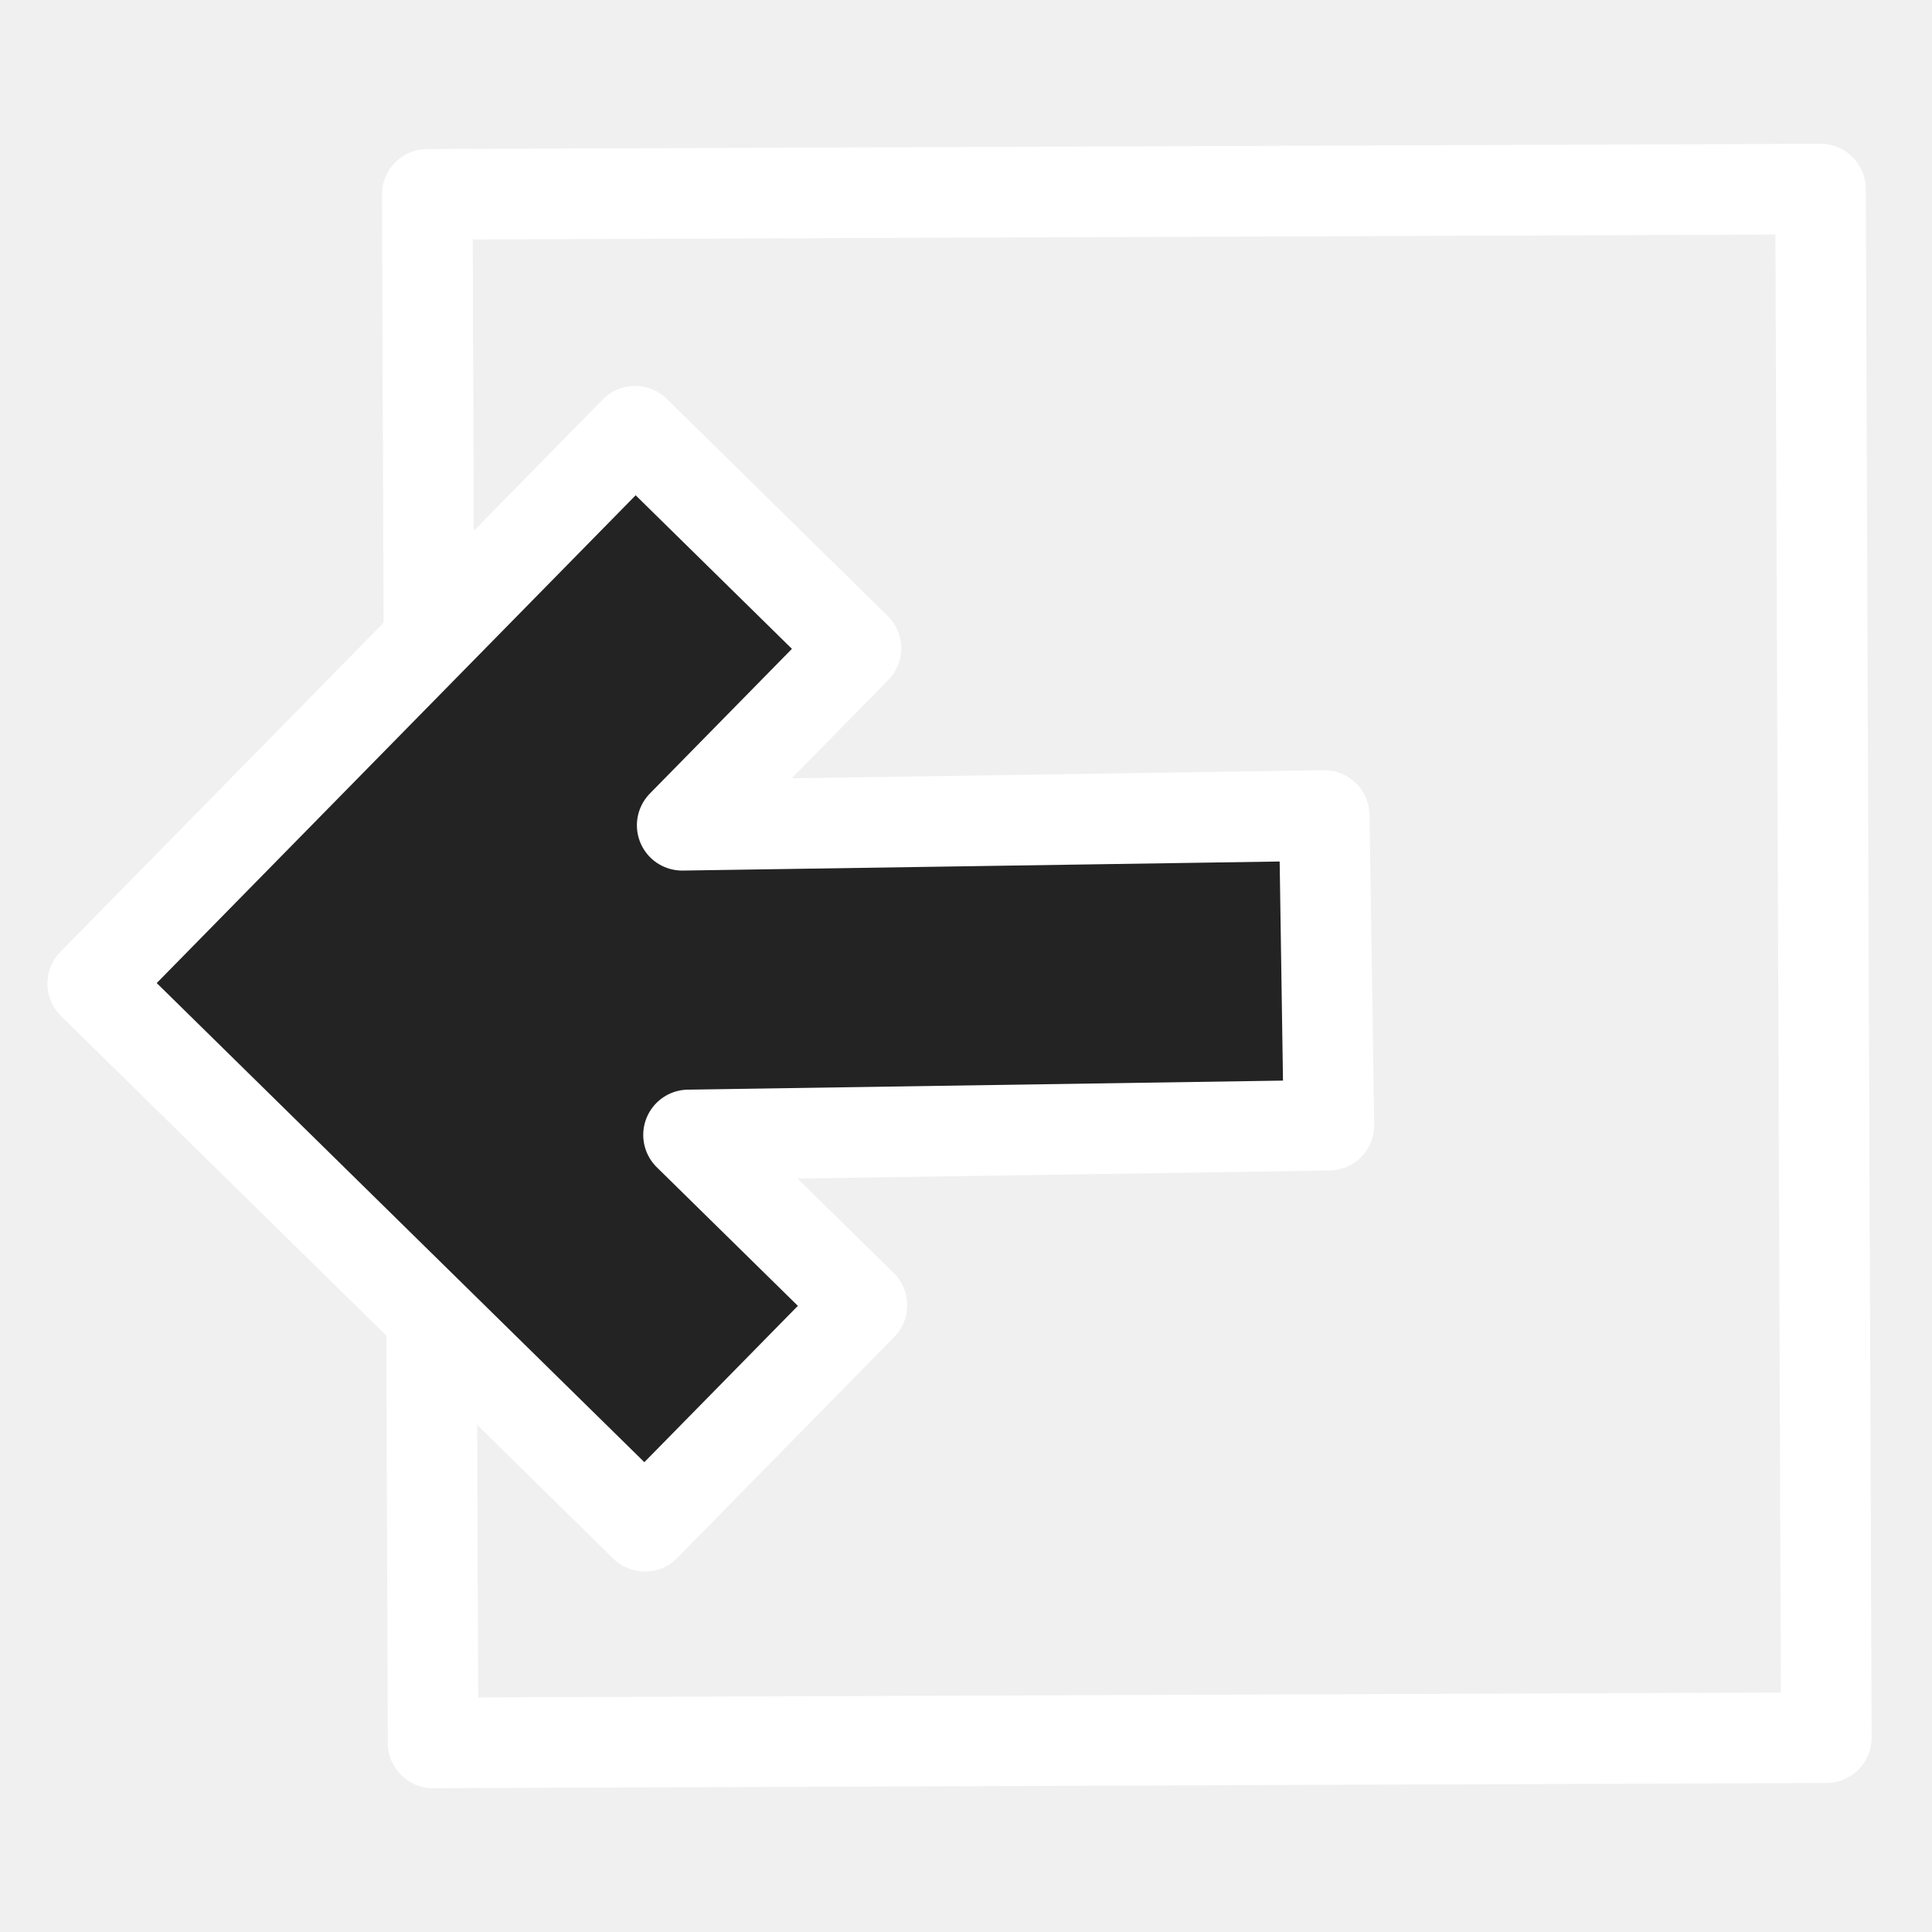
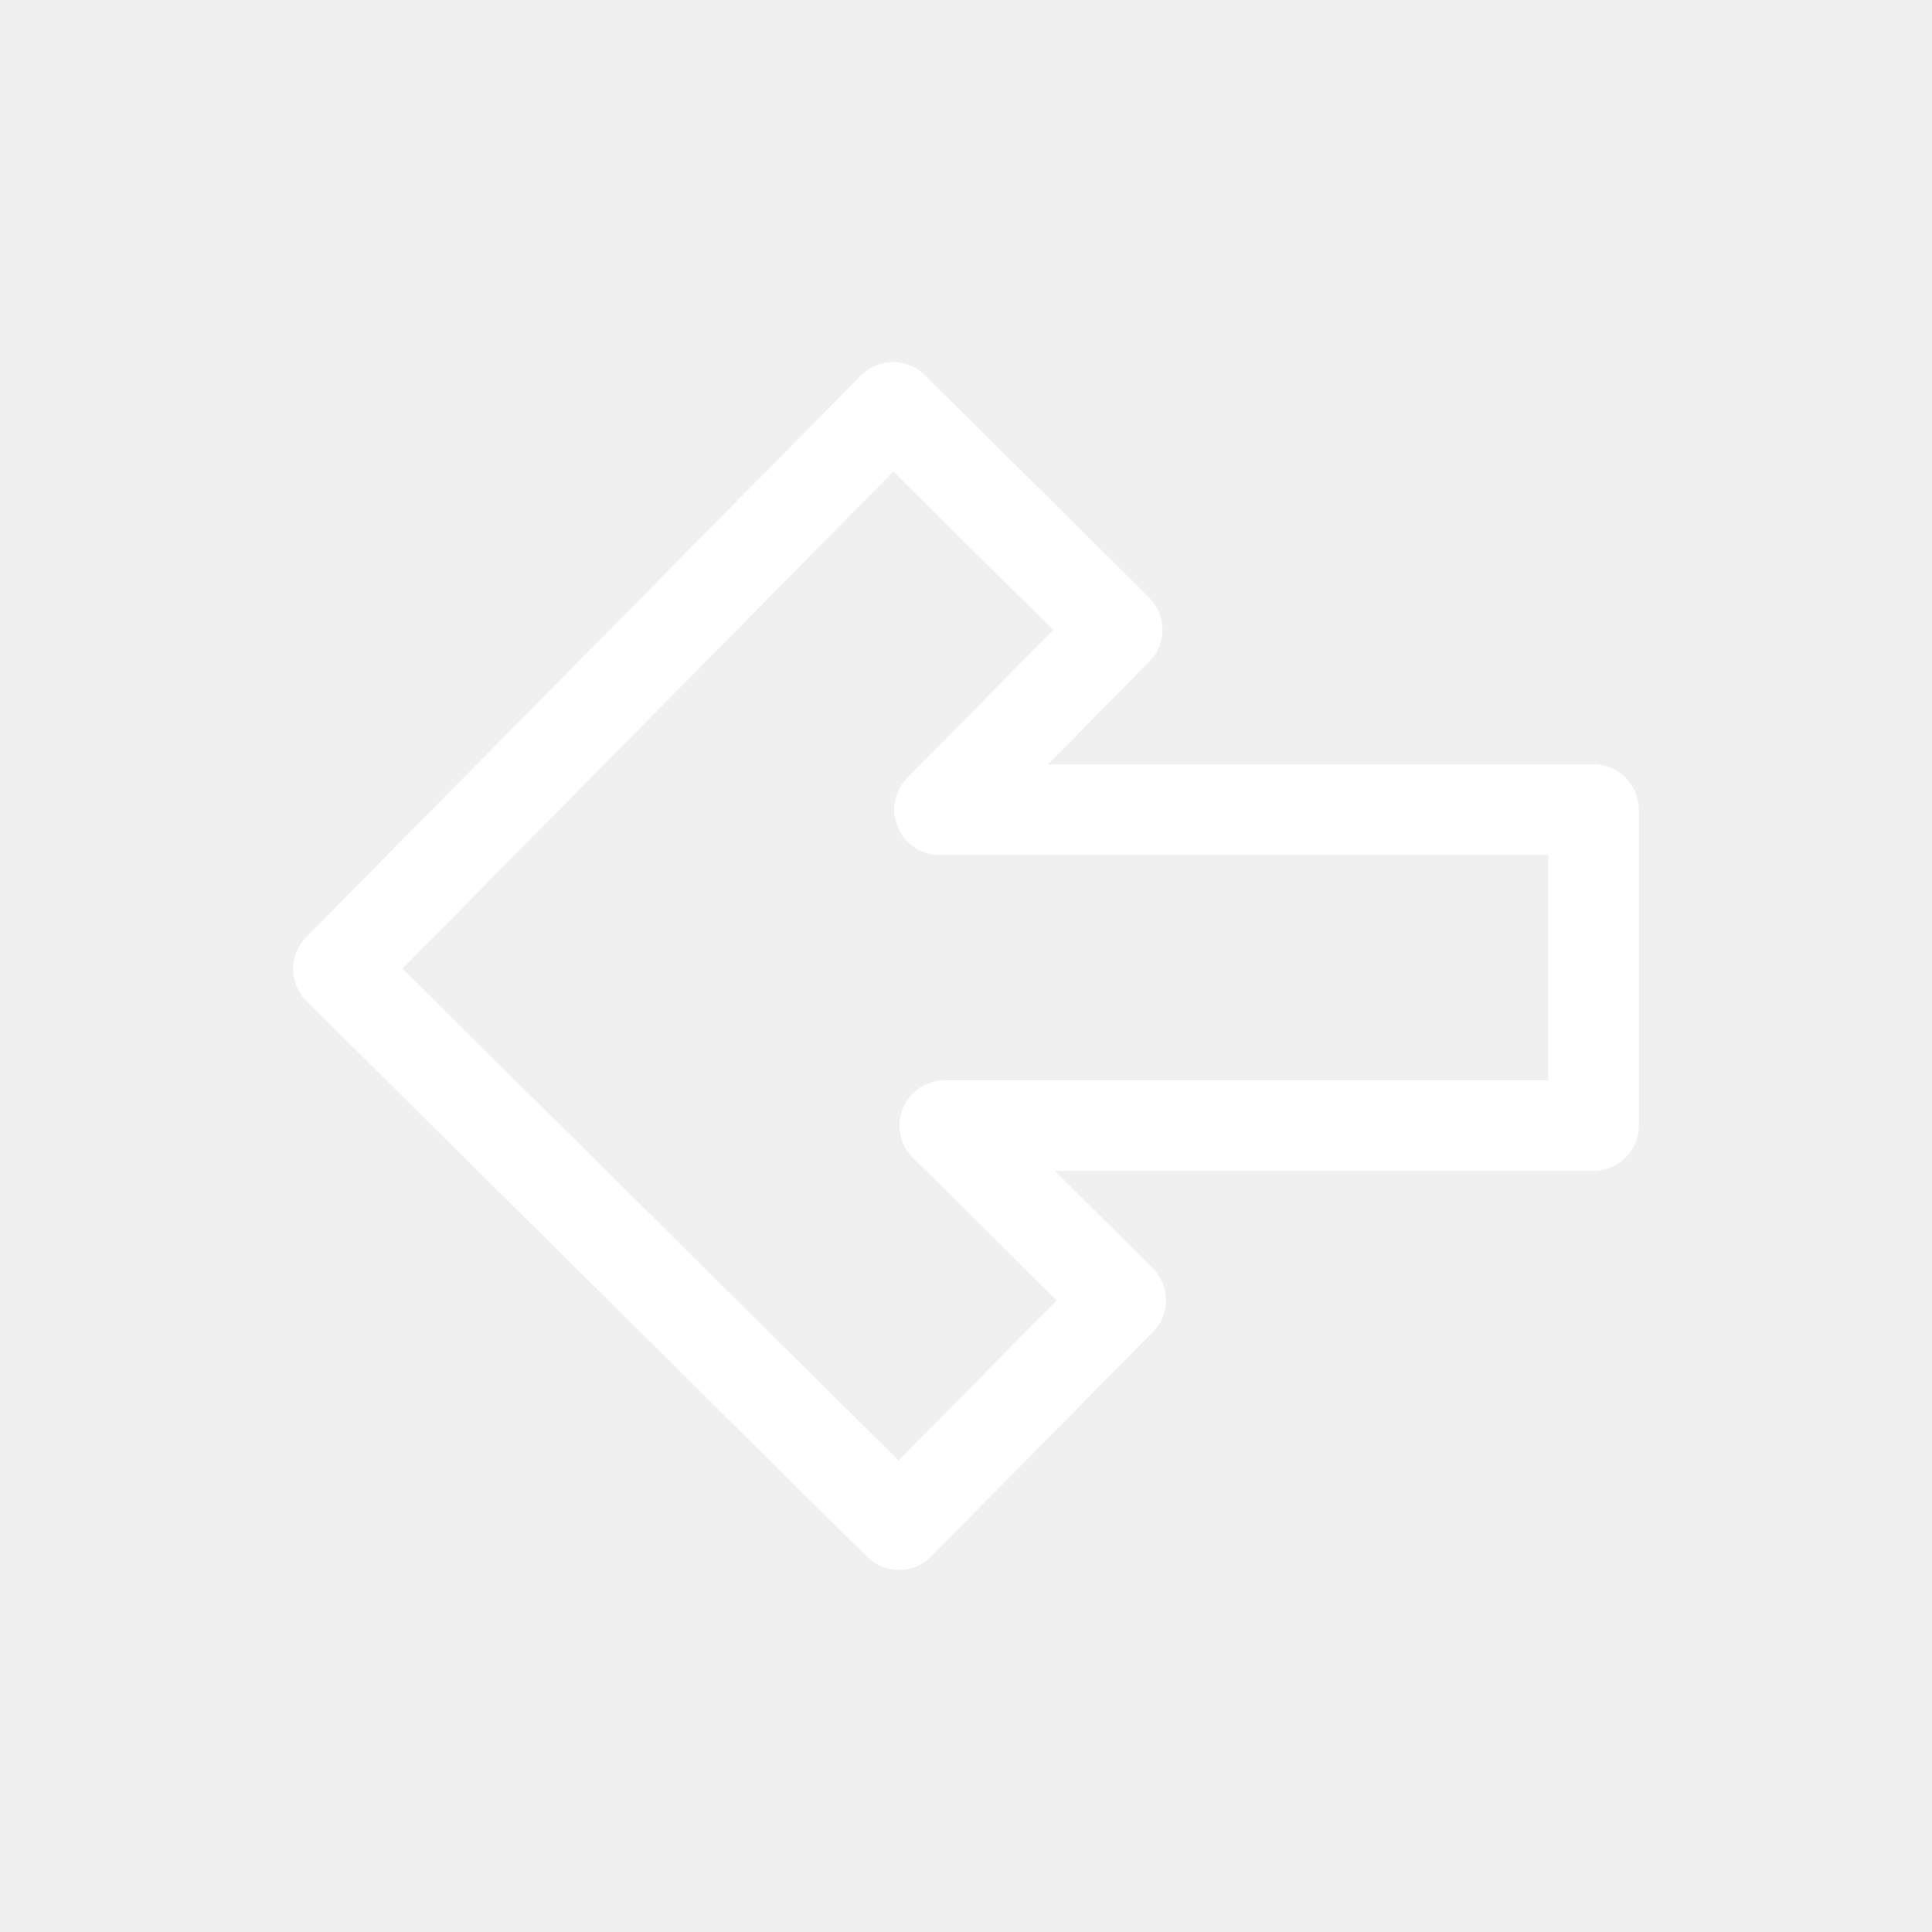
<svg xmlns="http://www.w3.org/2000/svg" width="64" height="64" viewBox="0 0 64 64" version="1.1" id="svg10">
  <defs id="defs14" />
-   <g id="g838" transform="matrix(1.025638,0,0,1.025979,-2.67803,3.14474)" style="display:inline;stroke-width:2.925;stroke-miterlimit:4;stroke-dasharray:none">
-     <rect transform="matrix(0.00376076,0.9999929,0.9999929,-0.00376076,0,0)" y="16.399" x="3.271" height="45" width="50" id="rect7837" style="fill:none;fill-opacity:1;fill-rule:nonzero;stroke:#ffffff;stroke-width:2.925;stroke-linecap:round;stroke-linejoin:round;stroke-miterlimit:4;stroke-dasharray:none;stroke-opacity:1" />
-     <path id="path7561-4" d="M 23.441,46.213 5.605,28.694 23.123,10.858 l 7.134,7.008 -5.613,5.715 20.738,-0.315 0.152,9.999 -20.685,0.314 5.6,5.5 z" style="fill:#232323;fill-opacity:1;fill-rule:evenodd;stroke:#ffffff;stroke-width:2.925;stroke-linecap:butt;stroke-linejoin:round;stroke-miterlimit:4;stroke-dasharray:none;stroke-opacity:1" />
-   </g>
+   <path id="Arrow_1_" fill="none" stroke="#ffffff" stroke-width="2.422" stroke-linejoin="round" d="m 37.125,43.067 -5.828,-5.78 21.492,0.001 V 26.821 H 31.123 l 5.886,-5.962 -7.425,-7.363 -18.374,18.602 18.567,18.407 z" style="stroke-width:3;stroke-miterlimit:4;stroke-dasharray:none" />
</svg>
